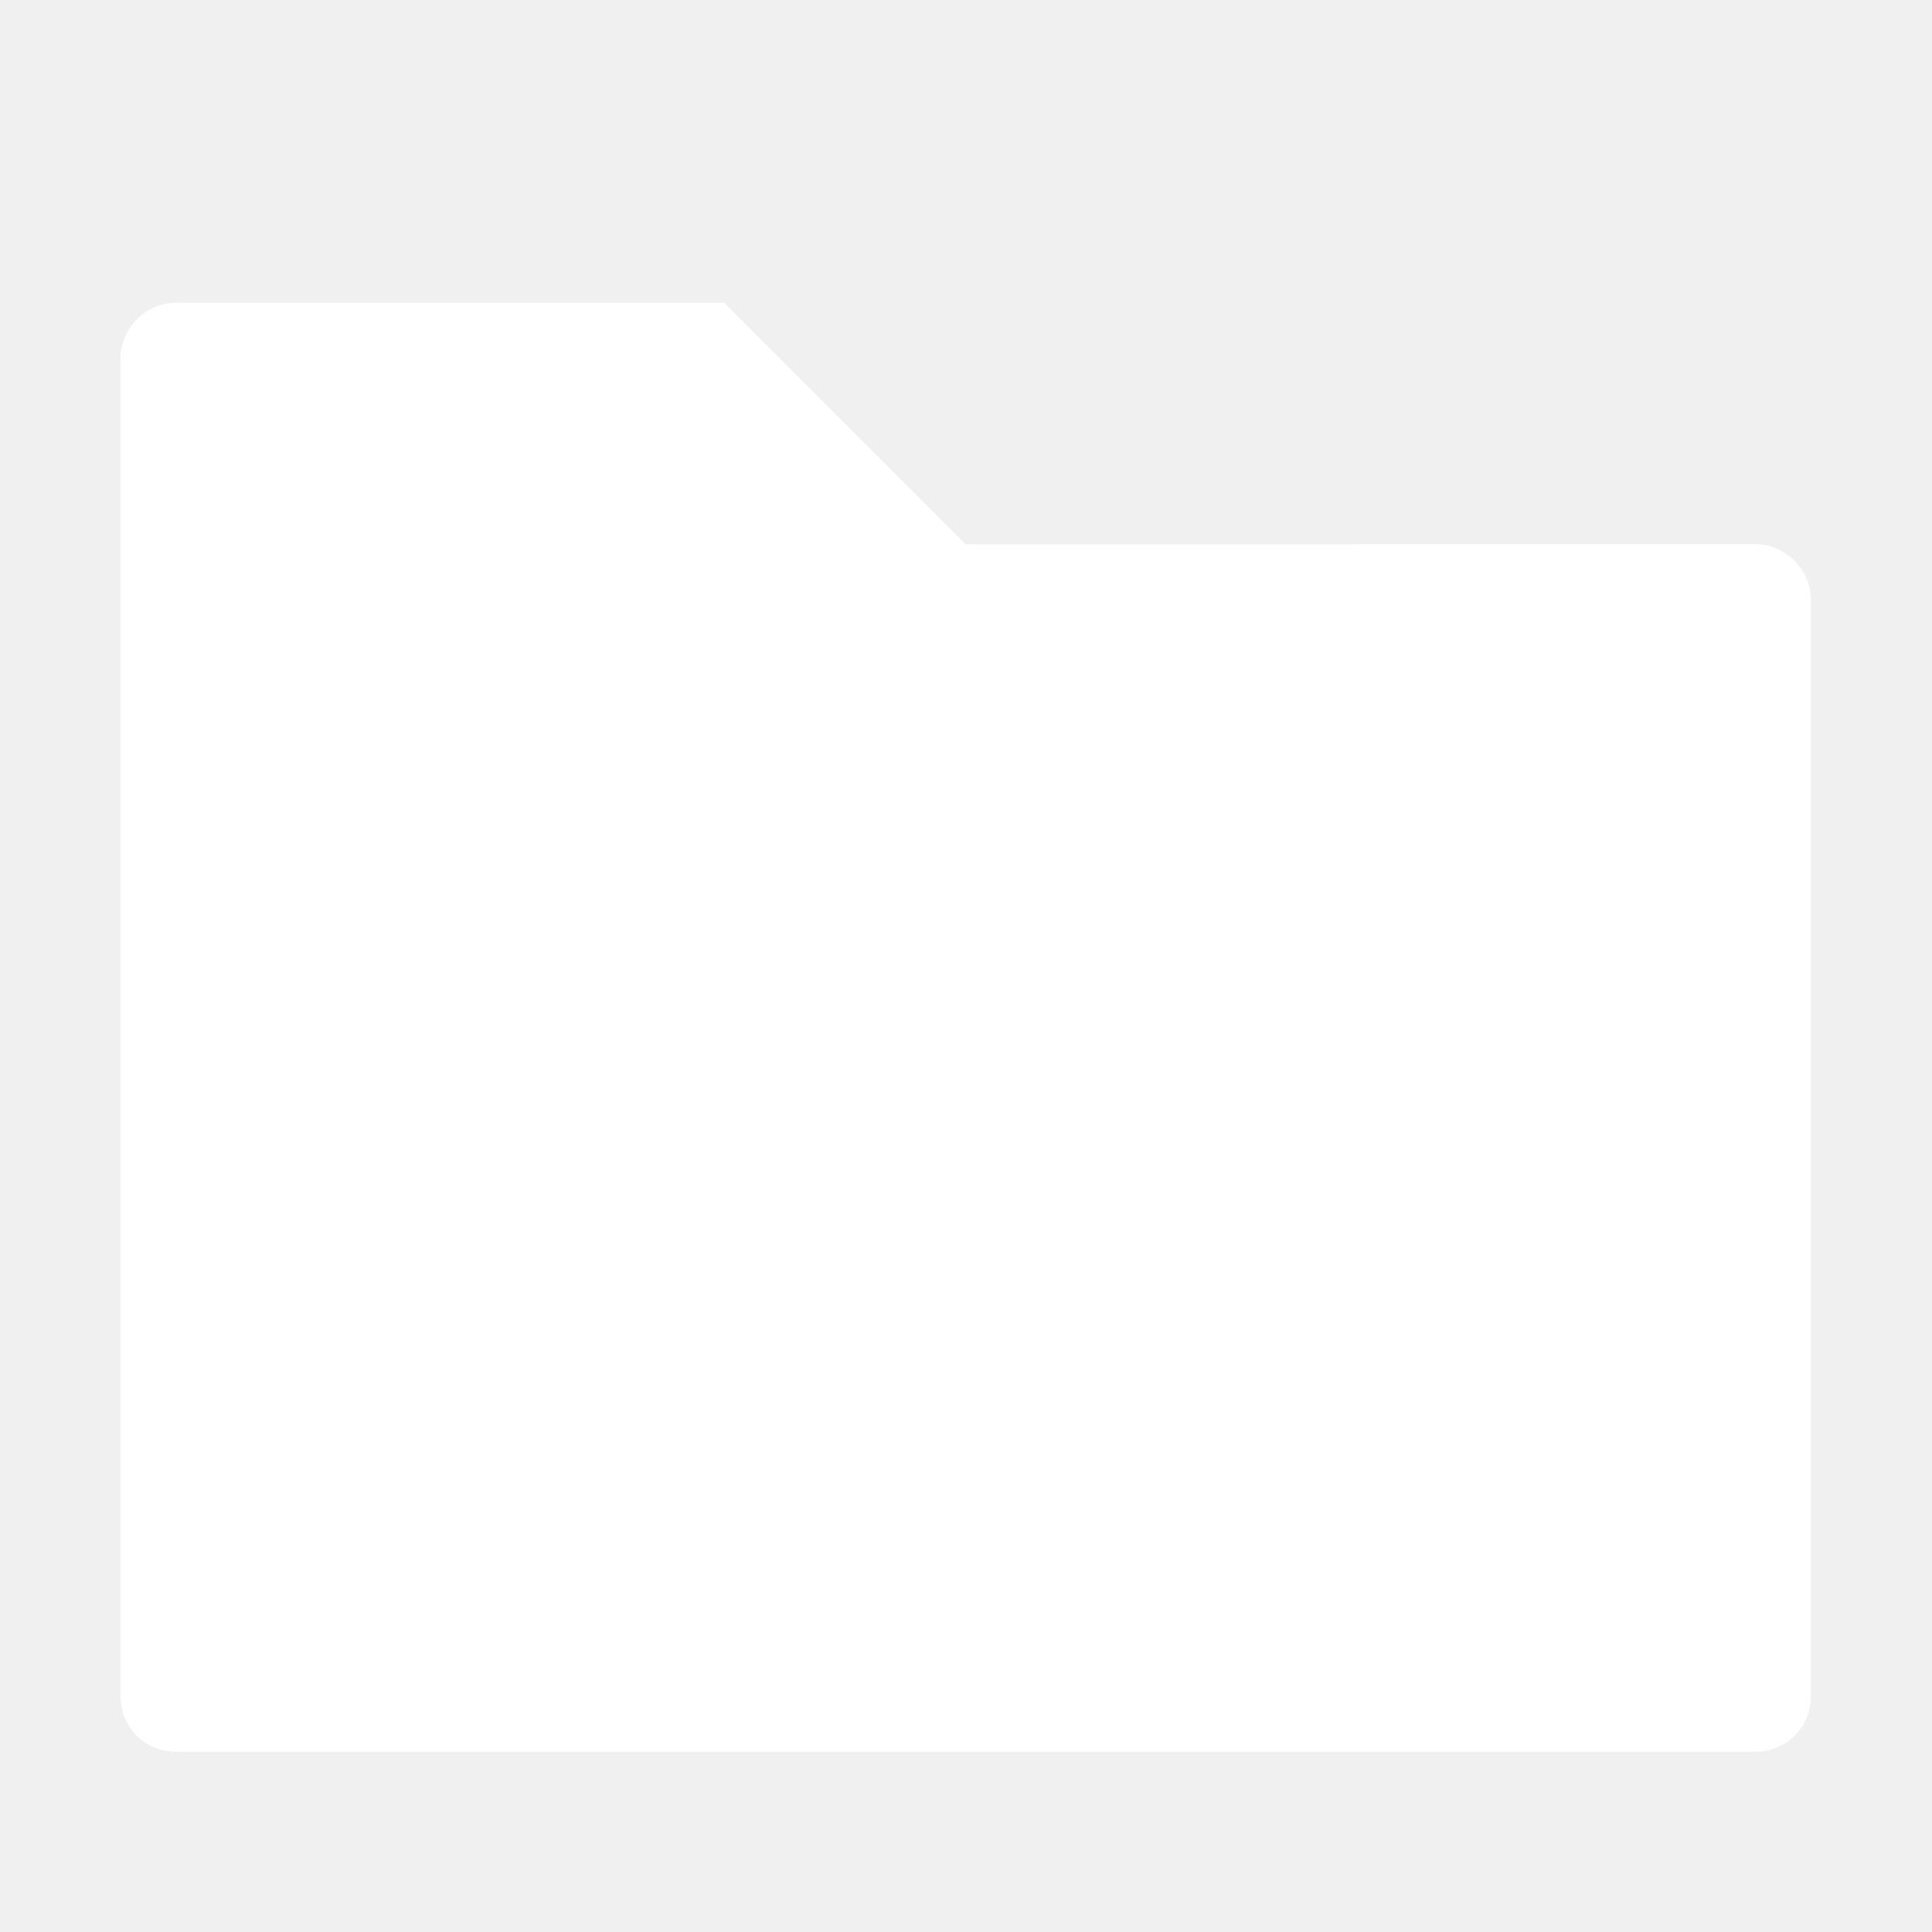
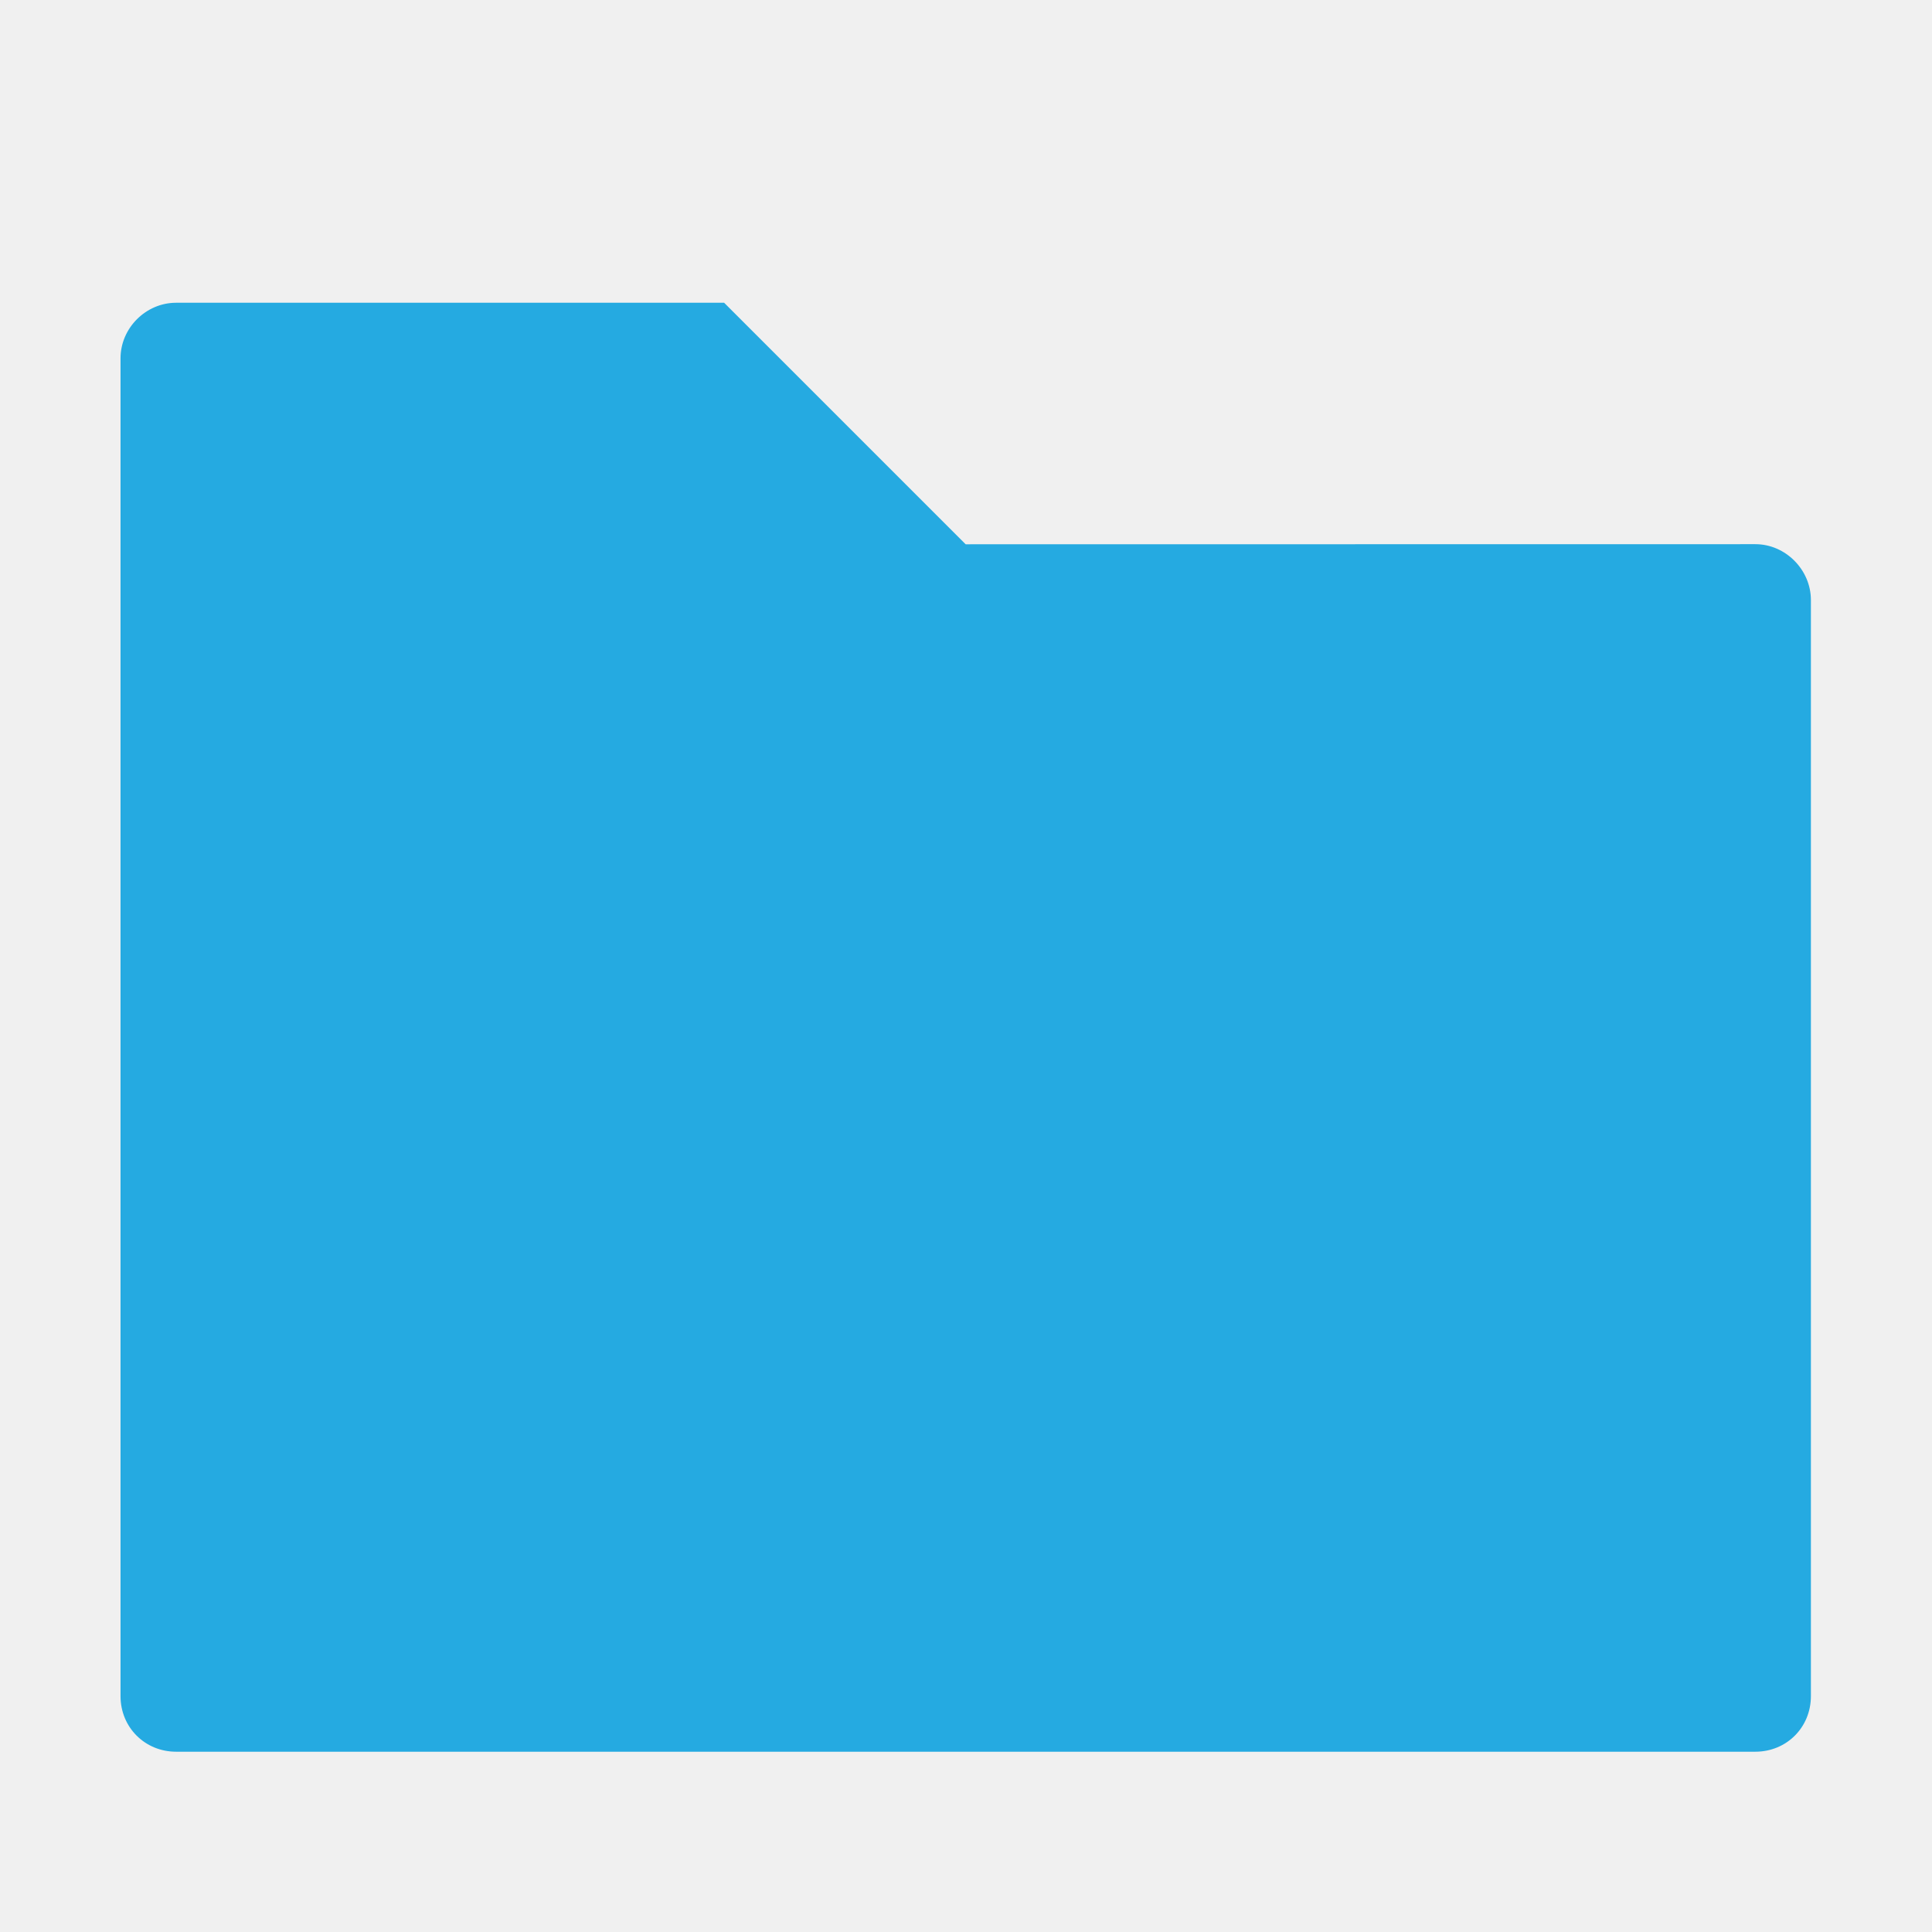
- <svg xmlns="http://www.w3.org/2000/svg" height="32" width="32" version="1.1">
-   <g fill-rule="evenodd" transform="matrix(1.7333 0 0 1.7333 -344.09 -1727.8)" fill="#fff">
-     <path d="m200.2 999.72c-0.289 0-0.531 0.242-0.531 0.531v12.784c0 0.298 0.233 0.531 0.531 0.531h15.091c0.299 0 0.531-0.233 0.531-0.531l0-10.474c0-0.289-0.242-0.534-0.531-0.534l-7.546 0.001-2.308-2.308z" fill-rule="evenodd" fill="#fff" />
+ <svg xmlns="http://www.w3.org/2000/svg" width="32" height="32">
+   <g>
+     <g id="svg_1" fill="#fff" transform="matrix(1.7333,0,0,1.7333,-344.09,-1727.8) " fill-rule="evenodd">
+       <path id="svg_2" fill="#25aae1" fill-rule="evenodd" d="m200.2,999.72c-0.289,0 -0.531,0.242 -0.531,0.531l0,12.784c0,0.298 0.233,0.531 0.531,0.531l15.091,0c0.299,0 0.531,-0.233 0.531,-0.531l0,-10.474c0,-0.289 -0.242,-0.534 -0.531,-0.534l-7.546,0.001l-2.308,-2.308l-5.238,-0z" />
+     </g>
  </g>
</svg>
